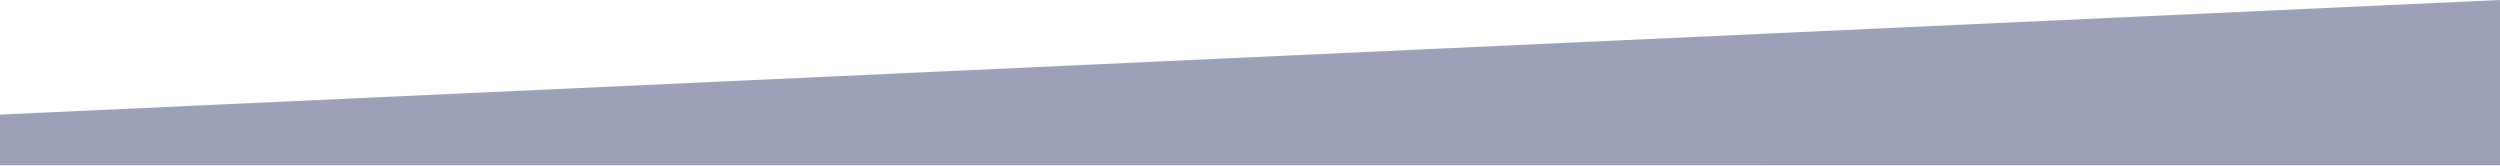
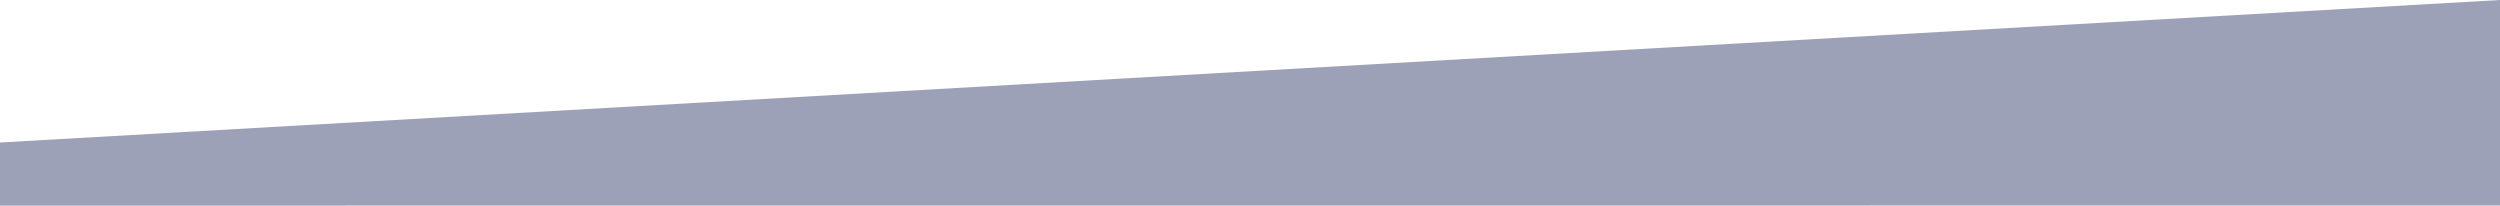
- <svg xmlns="http://www.w3.org/2000/svg" id="Layer_1" data-name="Layer 1" viewBox="0 0 1920 127">
+ <svg xmlns="http://www.w3.org/2000/svg" id="Layer_1" data-name="Layer 1" viewBox="0 0 2089 171.84">
  <defs>
    <style>.cls-1{fill:#9ca1b8;}</style>
  </defs>
-   <polygon class="cls-1" points="0 88 1920 0 1920 126.93 0 127 0 88" />
+   <polygon class="cls-1" points="0 119.07 2089 0 2089 171.75 0 171.84 0 119.07" />
</svg>
